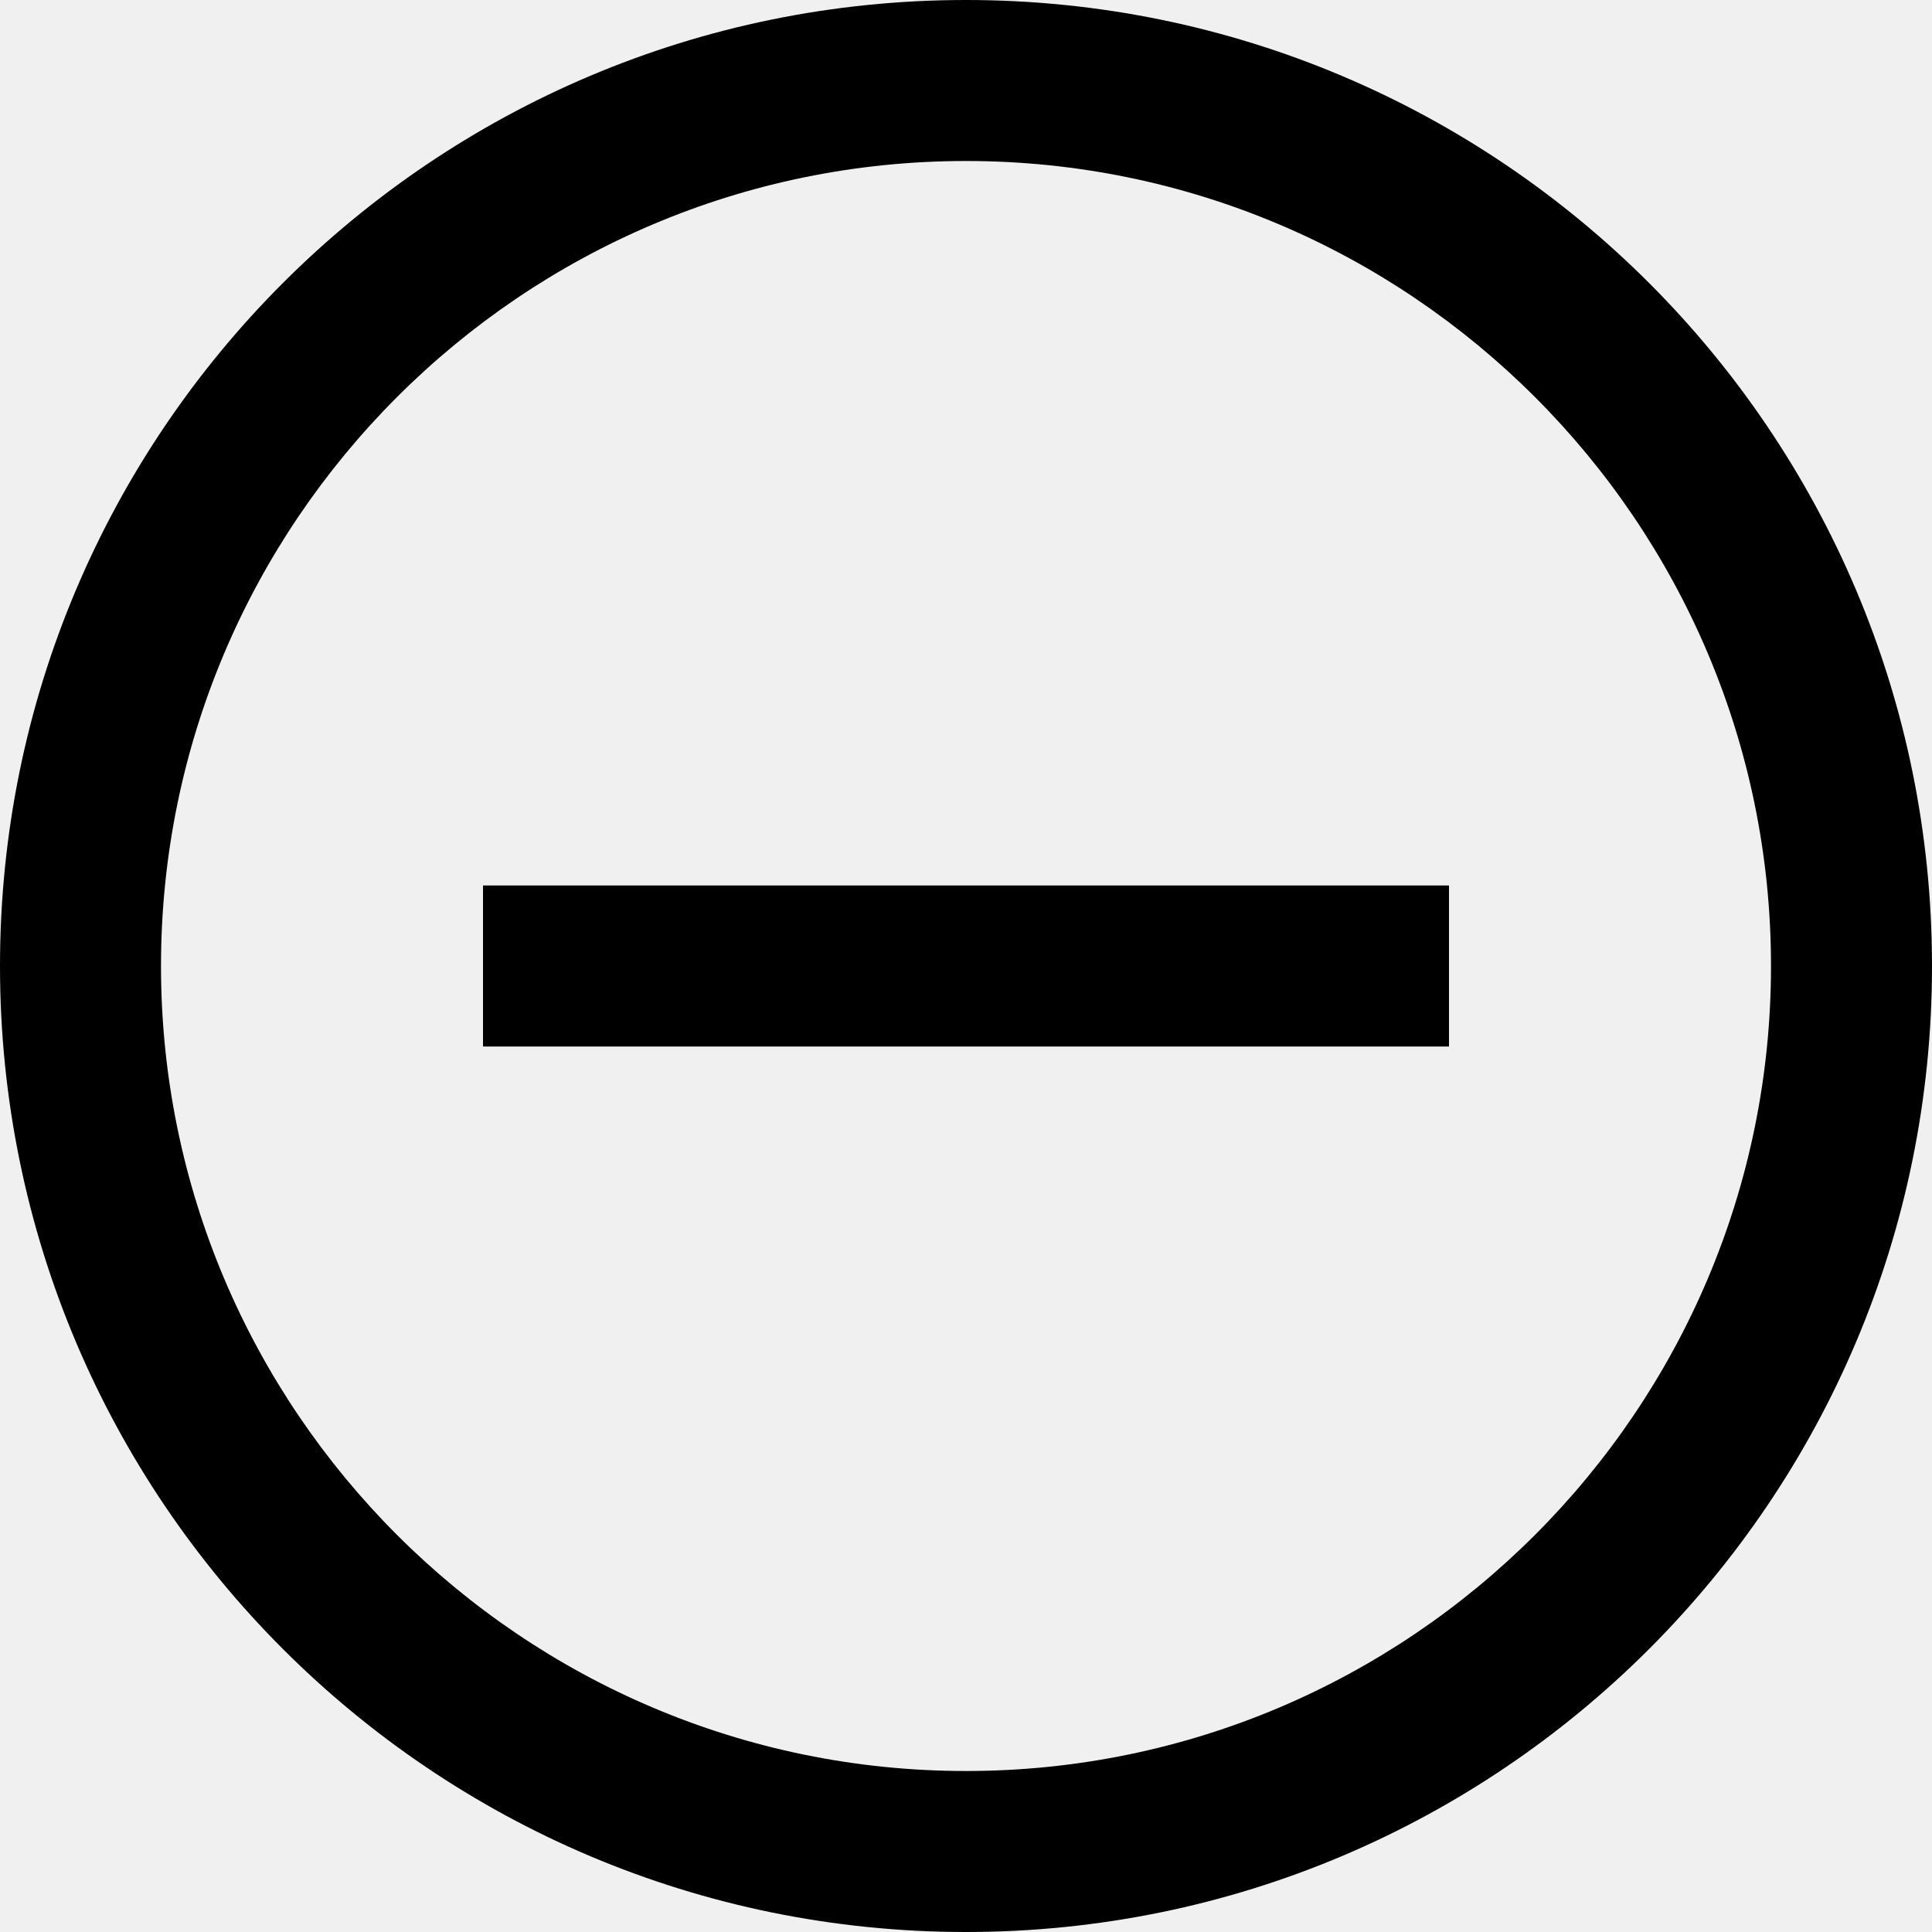
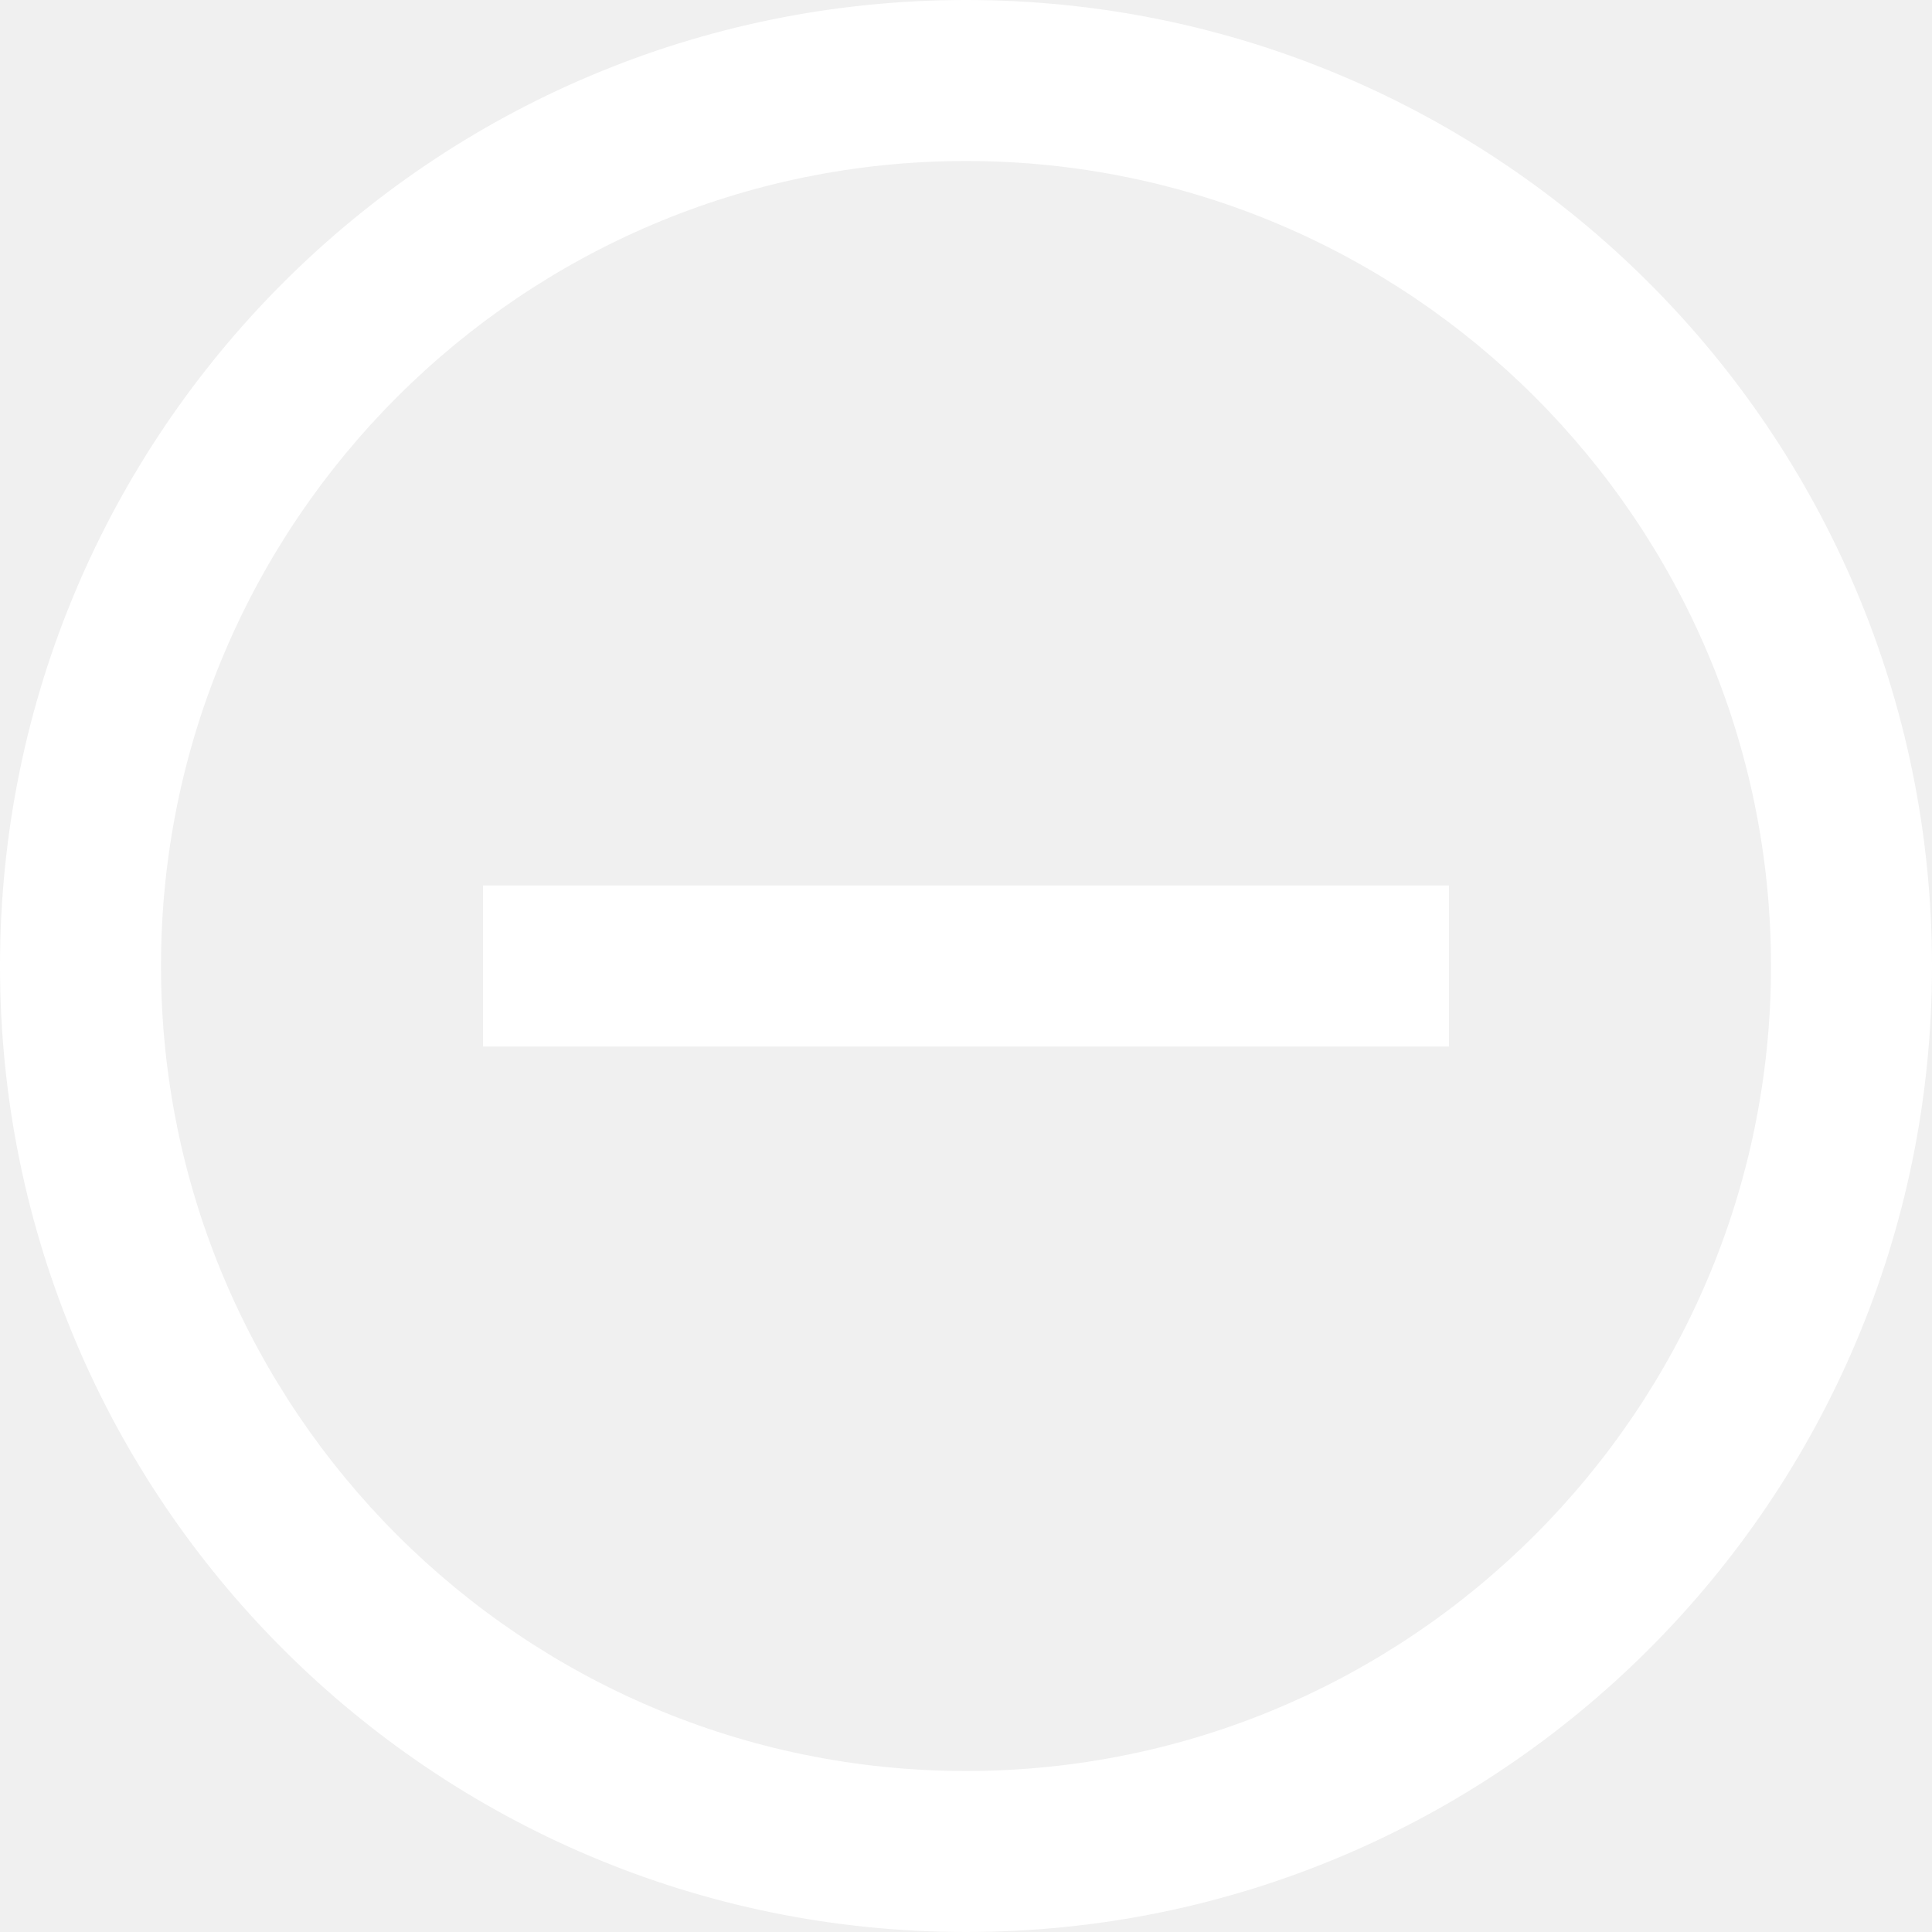
<svg xmlns="http://www.w3.org/2000/svg" width="24" height="24" viewBox="0 0 24 24">
-   <path d="M12 2c5.514 0 10 4.486 10 10s-4.486 10-10 10-10-4.486-10-10 4.486-10 10-10zm0-2c-6.627 0-12 5.373-12 12s5.373 12 12 12 12-5.373 12-12-5.373-12-12-12zm6 13h-12v-2h12v2z" />
+   <path style="fill:#ffffff;" d="M12 2c5.514 0 10 4.486 10 10s-4.486 10-10 10-10-4.486-10-10 4.486-10 10-10zm0-2c-6.627 0-12 5.373-12 12s5.373 12 12 12 12-5.373 12-12-5.373-12-12-12zm6 13h-12v-2h12v2z" />
</svg>
